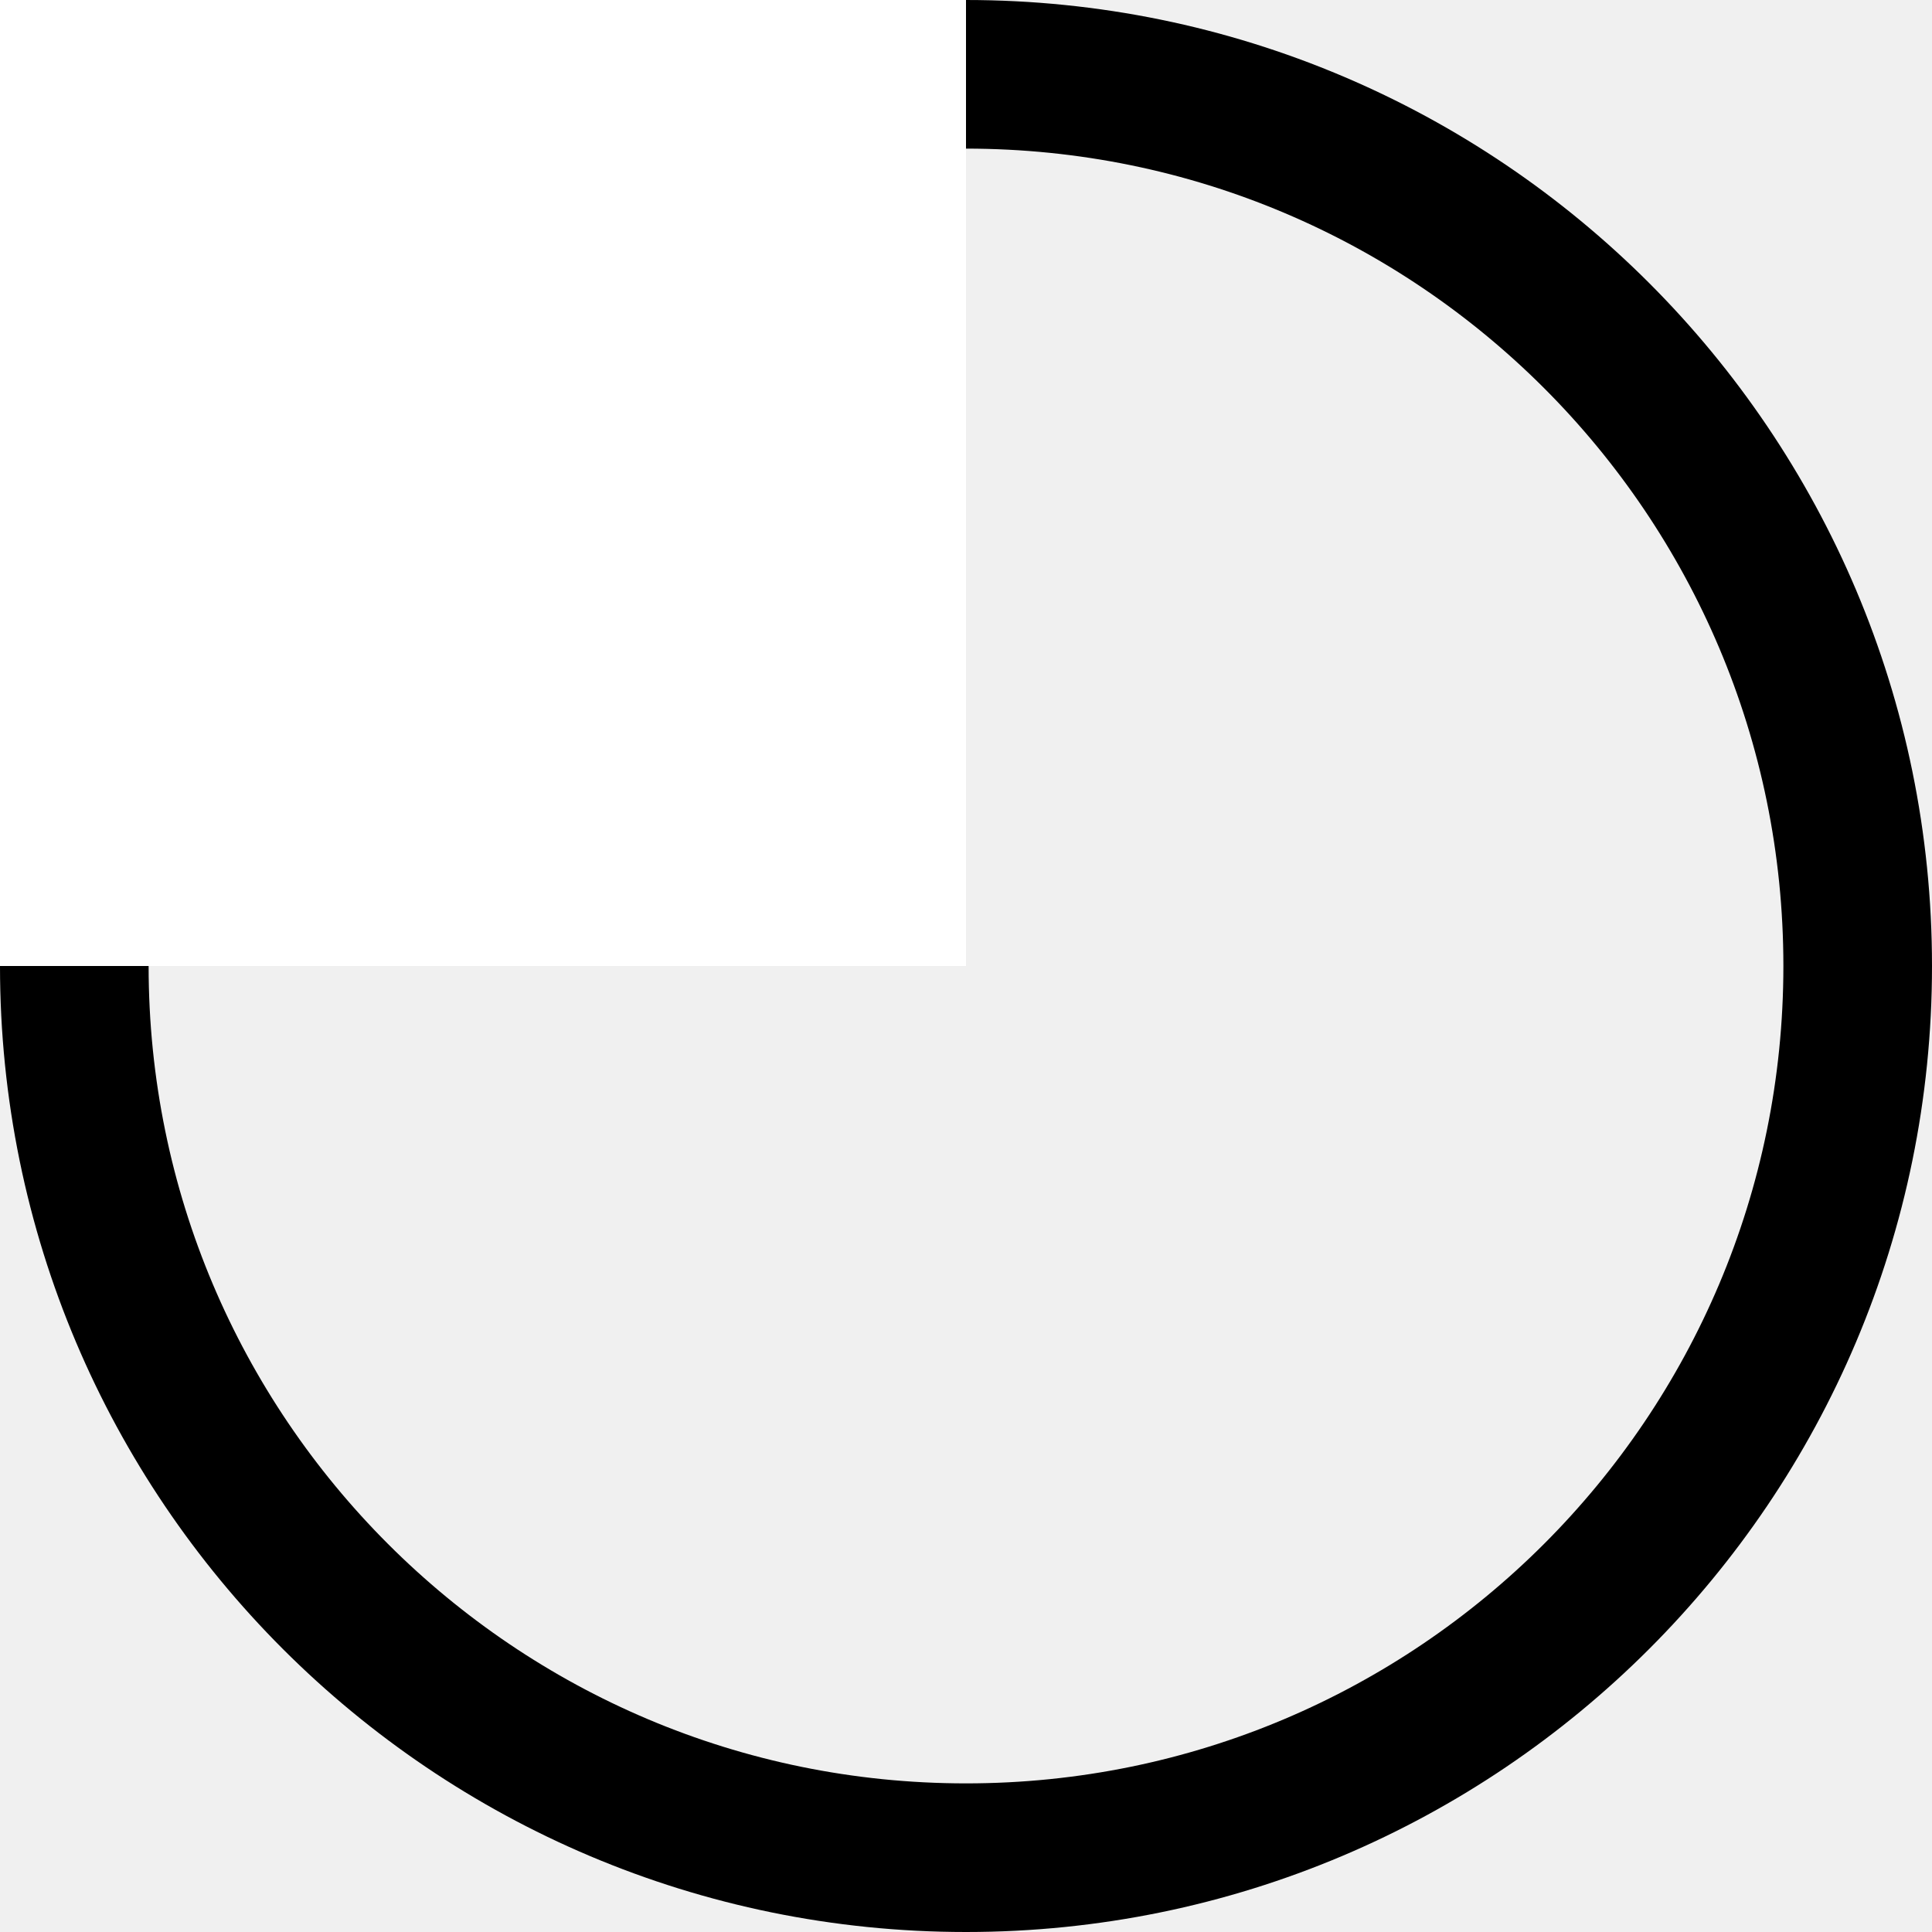
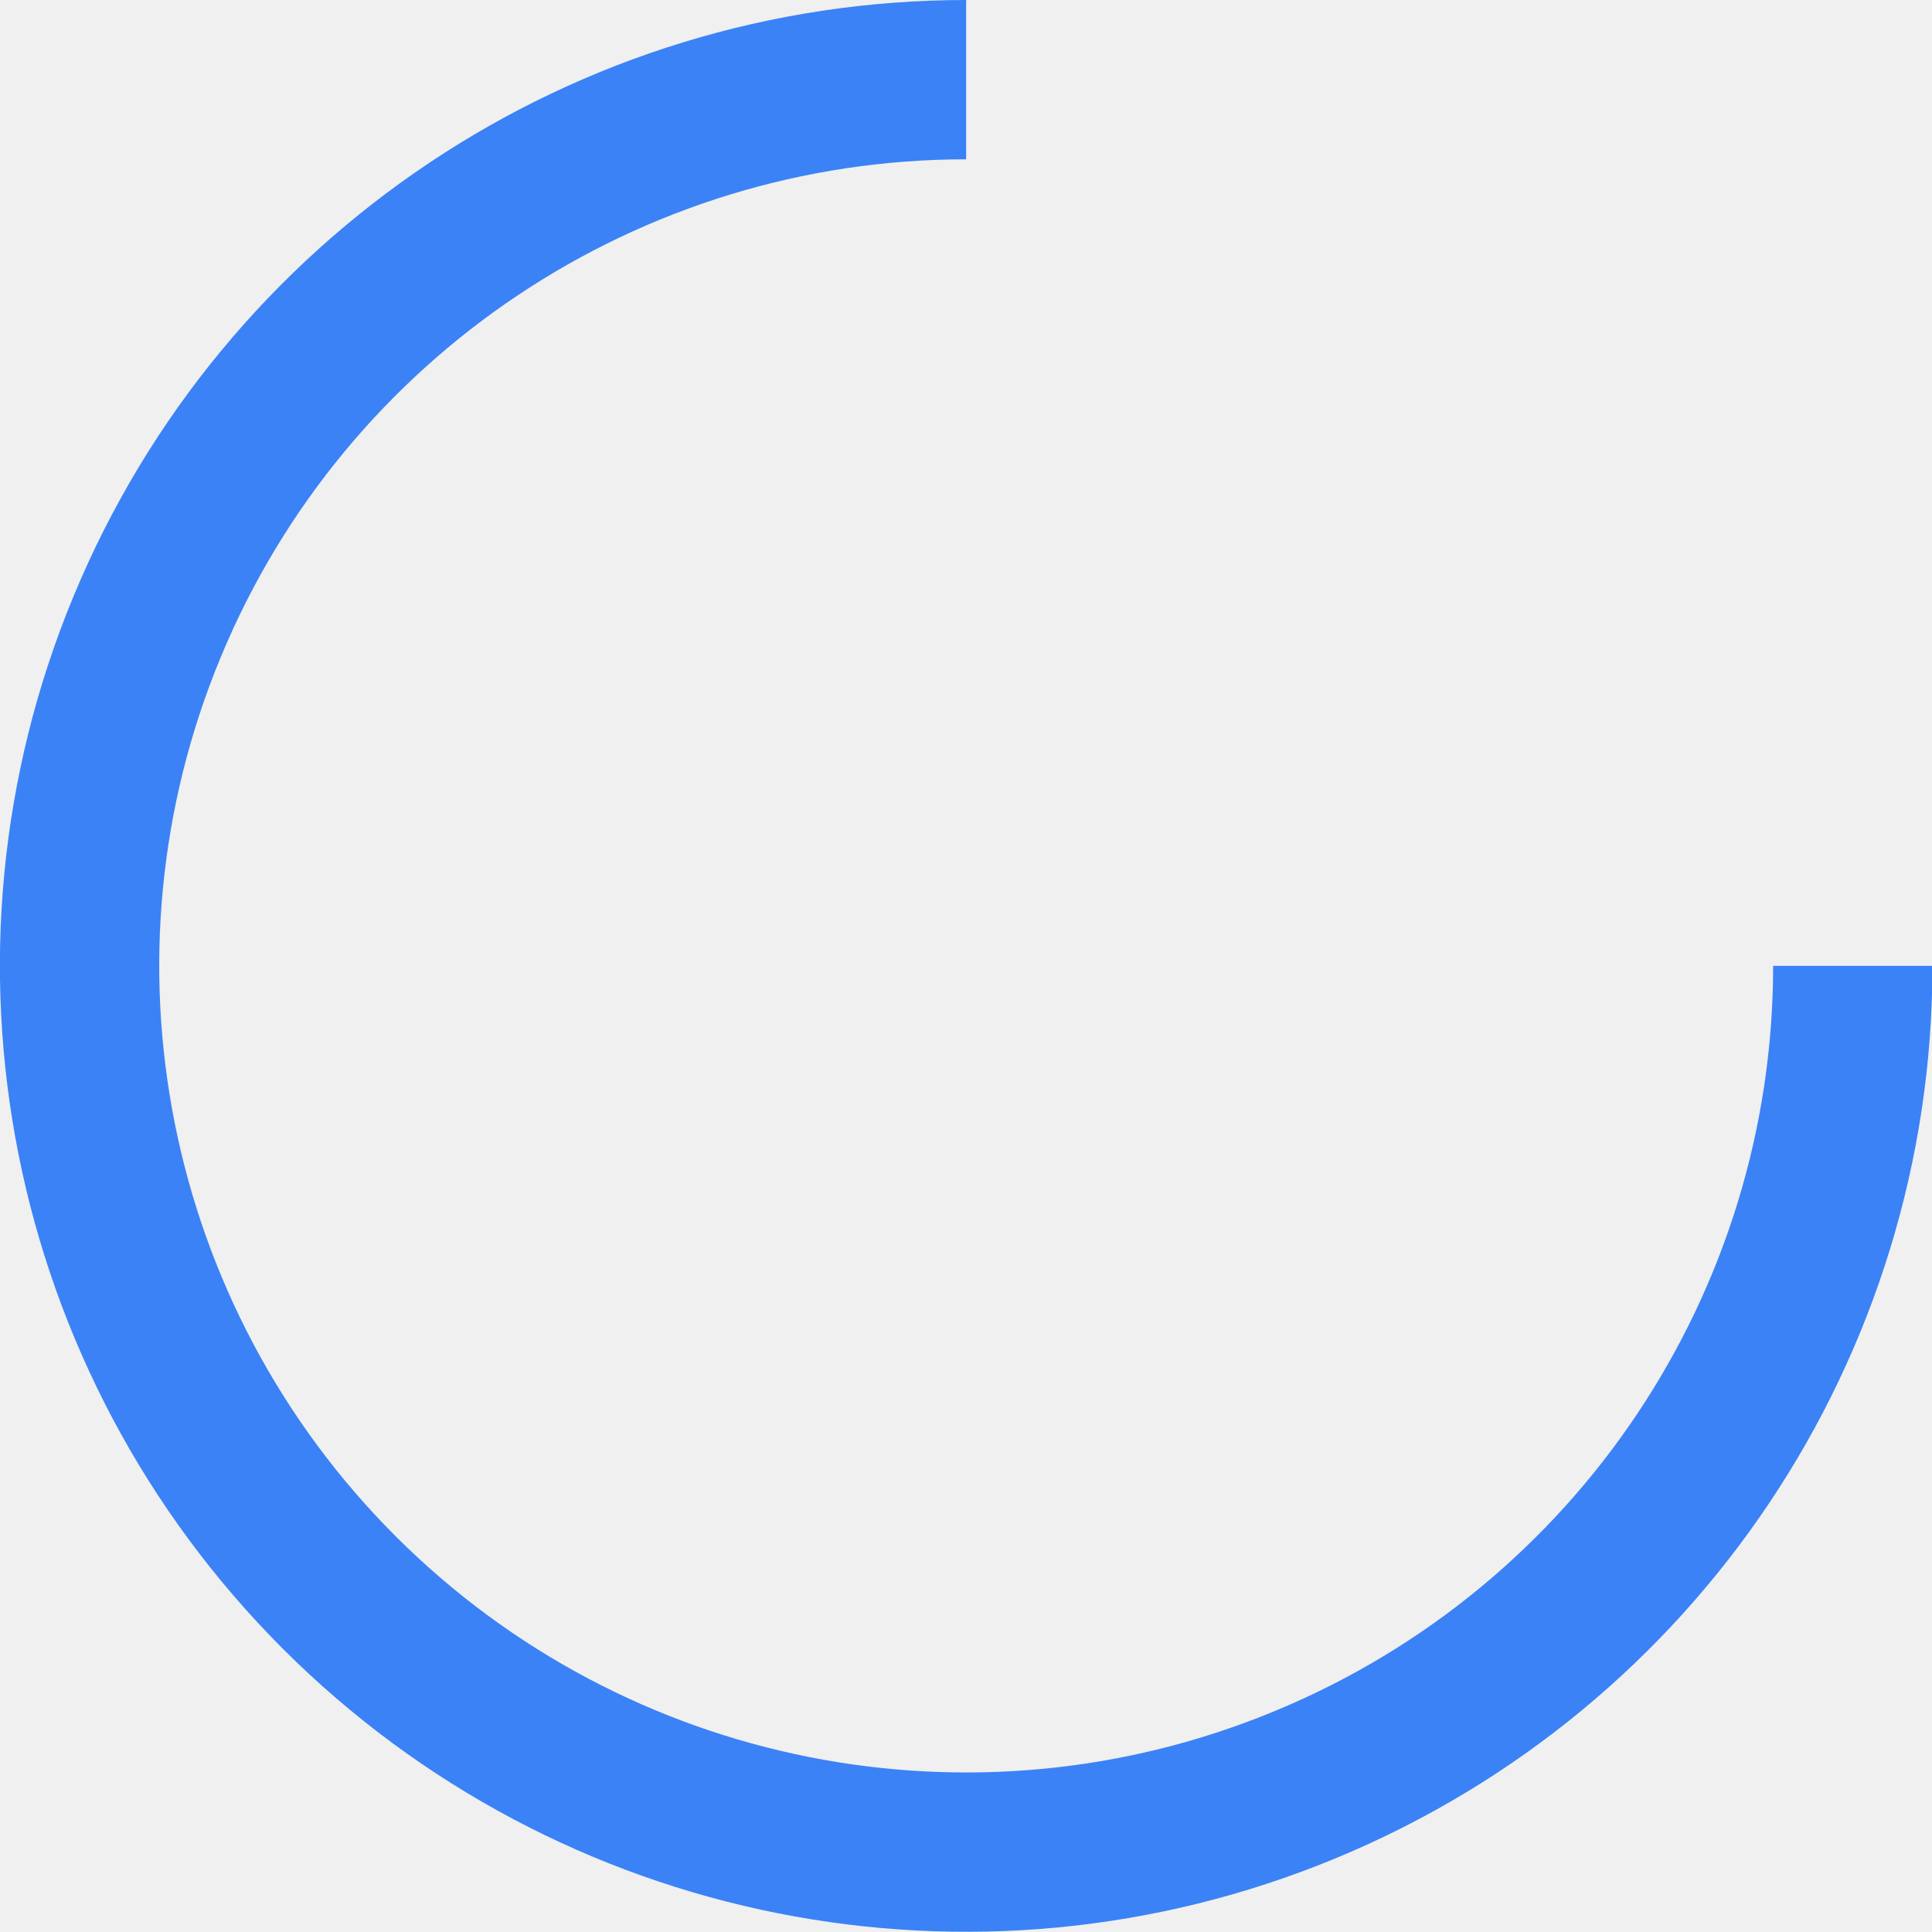
<svg xmlns="http://www.w3.org/2000/svg" width="13mm" height="13mm" viewBox="0 0 13 13" version="1.1" id="svg5">
-   <defs id="defs2" />
+   <defs id="defs2">
+     <mask maskUnits="userSpaceOnUse" id="mask525">
+       <rect style="fill:#ffffff;fill-opacity:1;stroke:none;stroke-width:1.616;stroke-dasharray:none" id="rect527" x="-2.220446e-16" y="6.5" height="6.5" width="13" />
+     </mask>
+     <mask maskUnits="userSpaceOnUse" id="mask531">
+       <rect style="fill:#ffffff;stroke-width:1" id="rect533" width="6.5" height="6.5" x="6.5" y="0" />
+     </mask>
+   </defs>
  <g id="layer1">
-     <circle style="fill:none;stroke:#000000;stroke-width:1;stroke-dasharray:none" id="path184" cx="6.5" cy="6.5" r="6" />
-     <rect style="fill:#ffffff;fill-opacity:1;stroke:none;stroke-width:1.143;stroke-dasharray:none" id="rect998" x="0" y="0" height="6.5" width="6.5" />
+     <path id="path1266" style="fill:none;stroke:#3b82f6;stroke-width:1.072;stroke-dasharray:none;stroke-opacity:1" d="m 12.467,6.499 c 0,2.412 -1.453,4.586 -3.683,5.509 C 6.555,12.932 3.989,12.421 2.283,10.716 0.577,9.01 0.066,6.445 0.99,4.217 1.913,1.989 4.088,0.536 6.501,0.536" />
  </g>
</svg>
